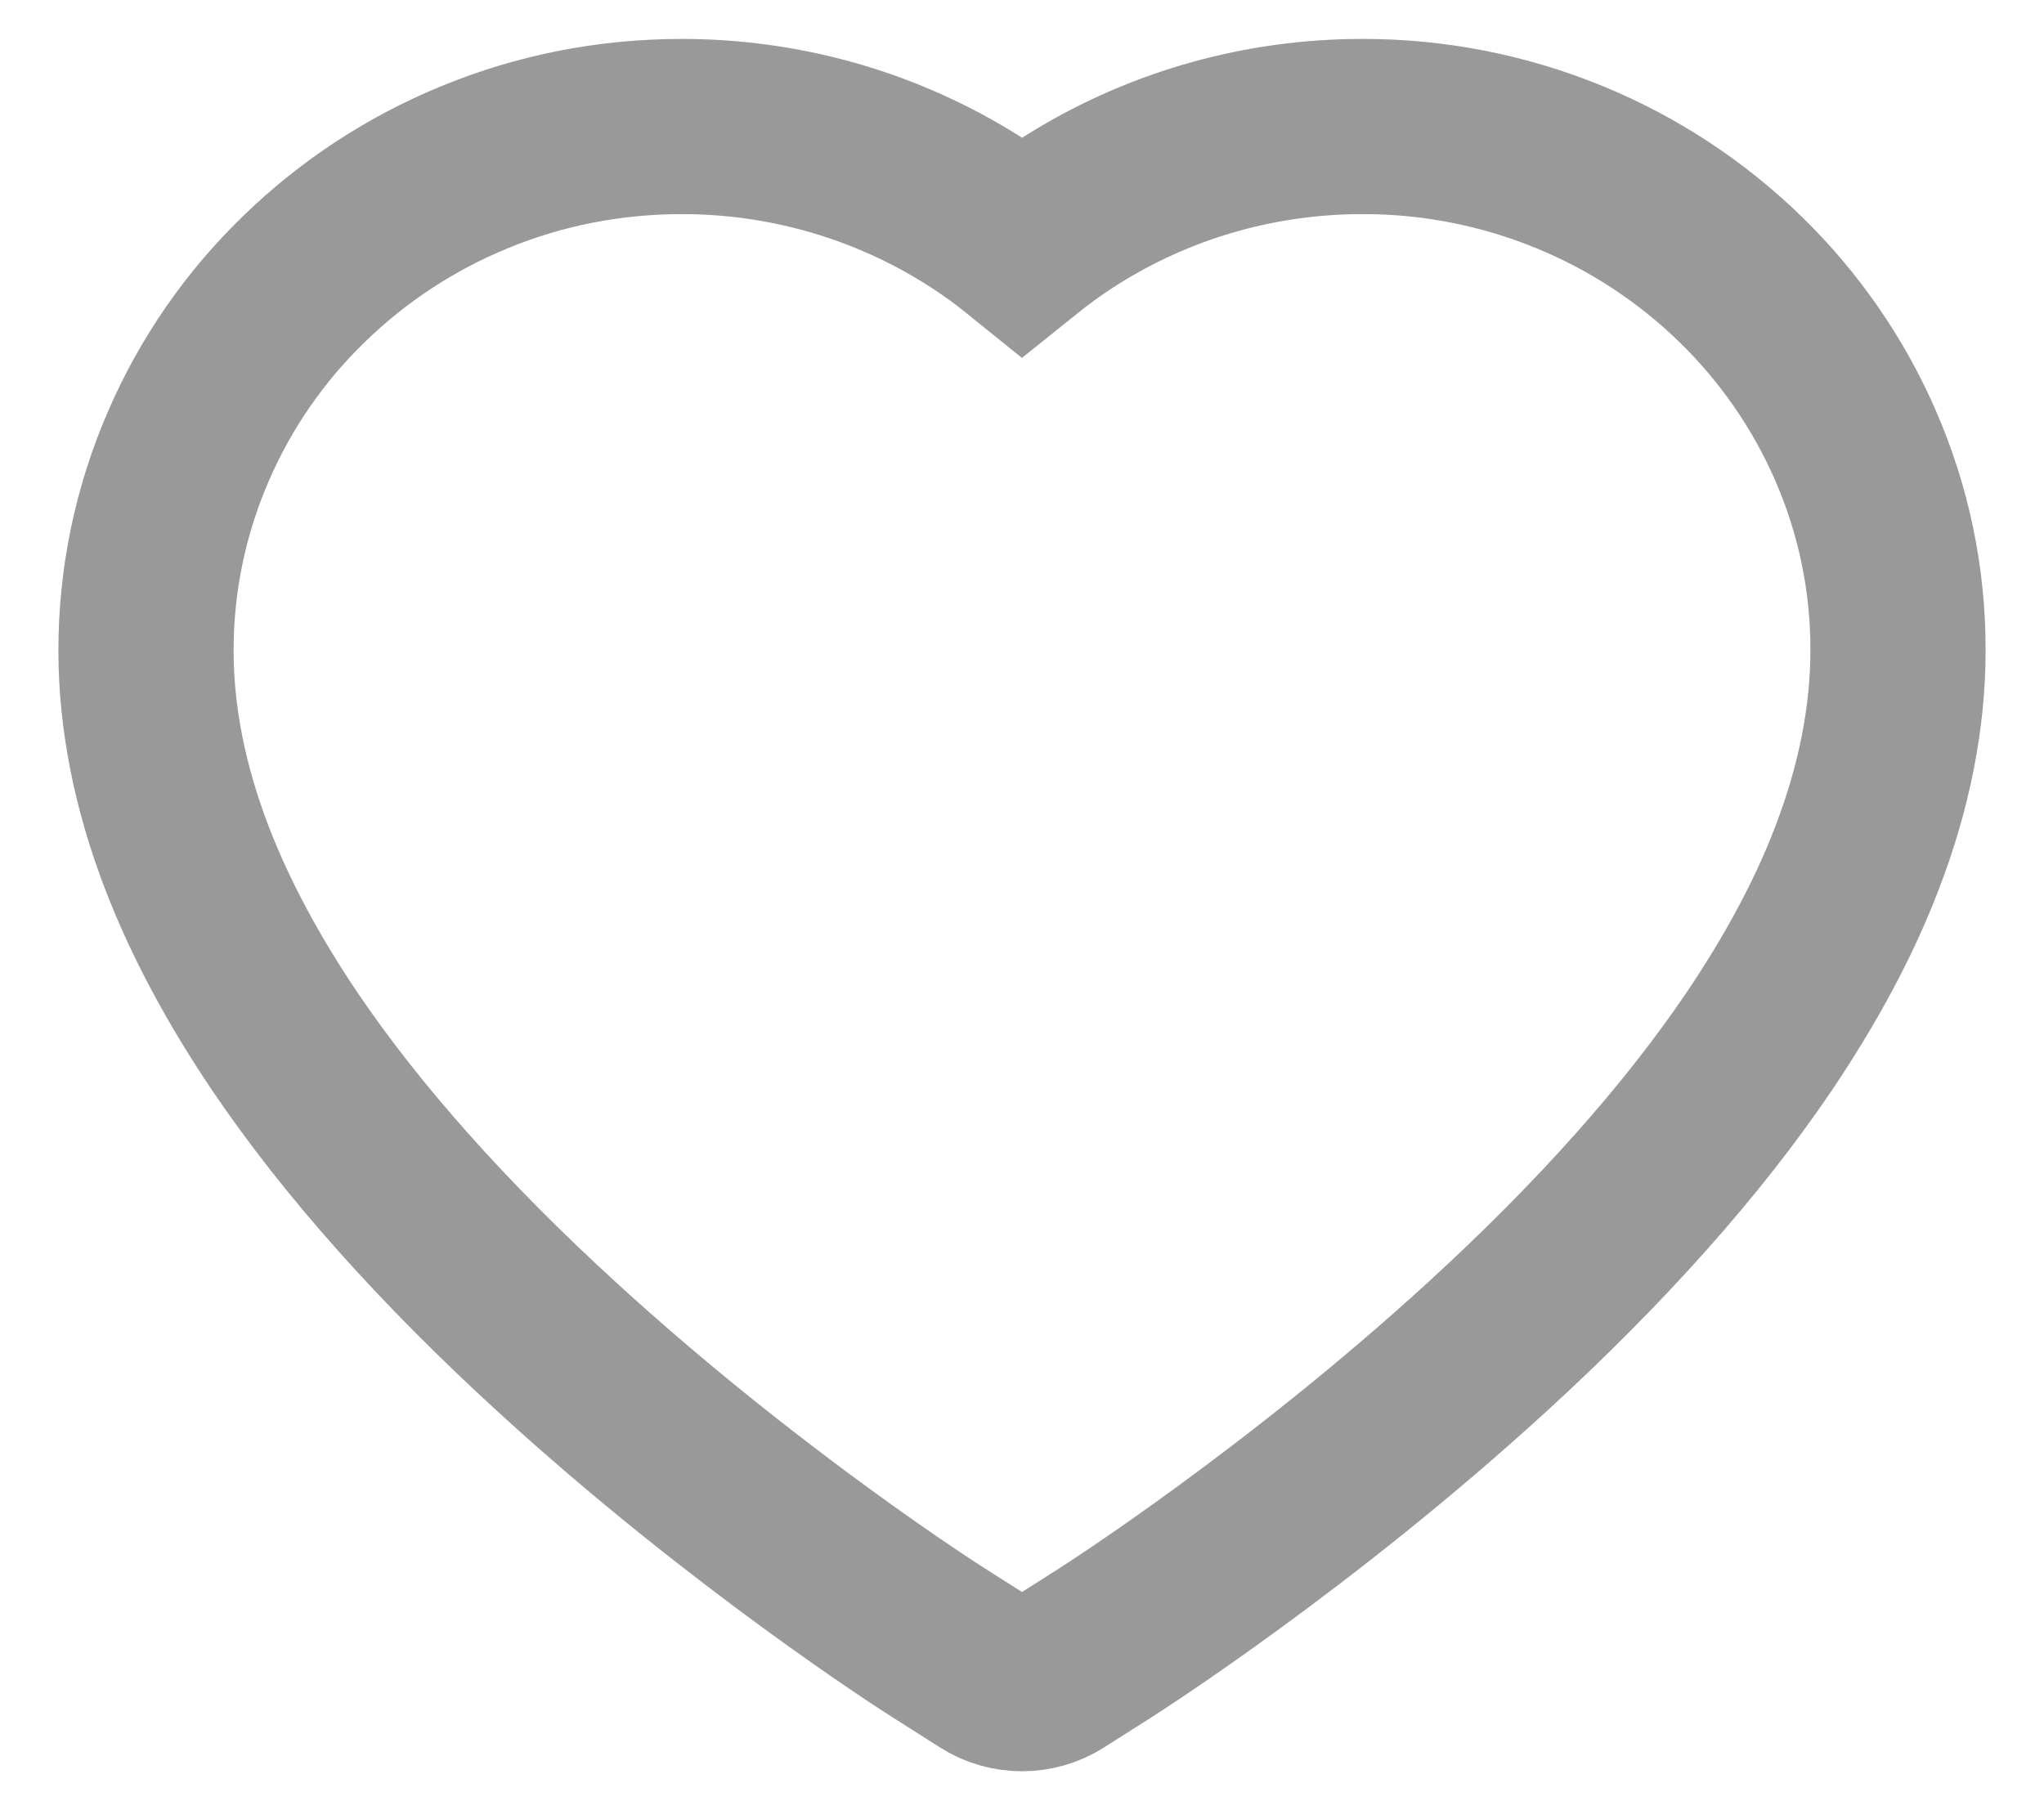
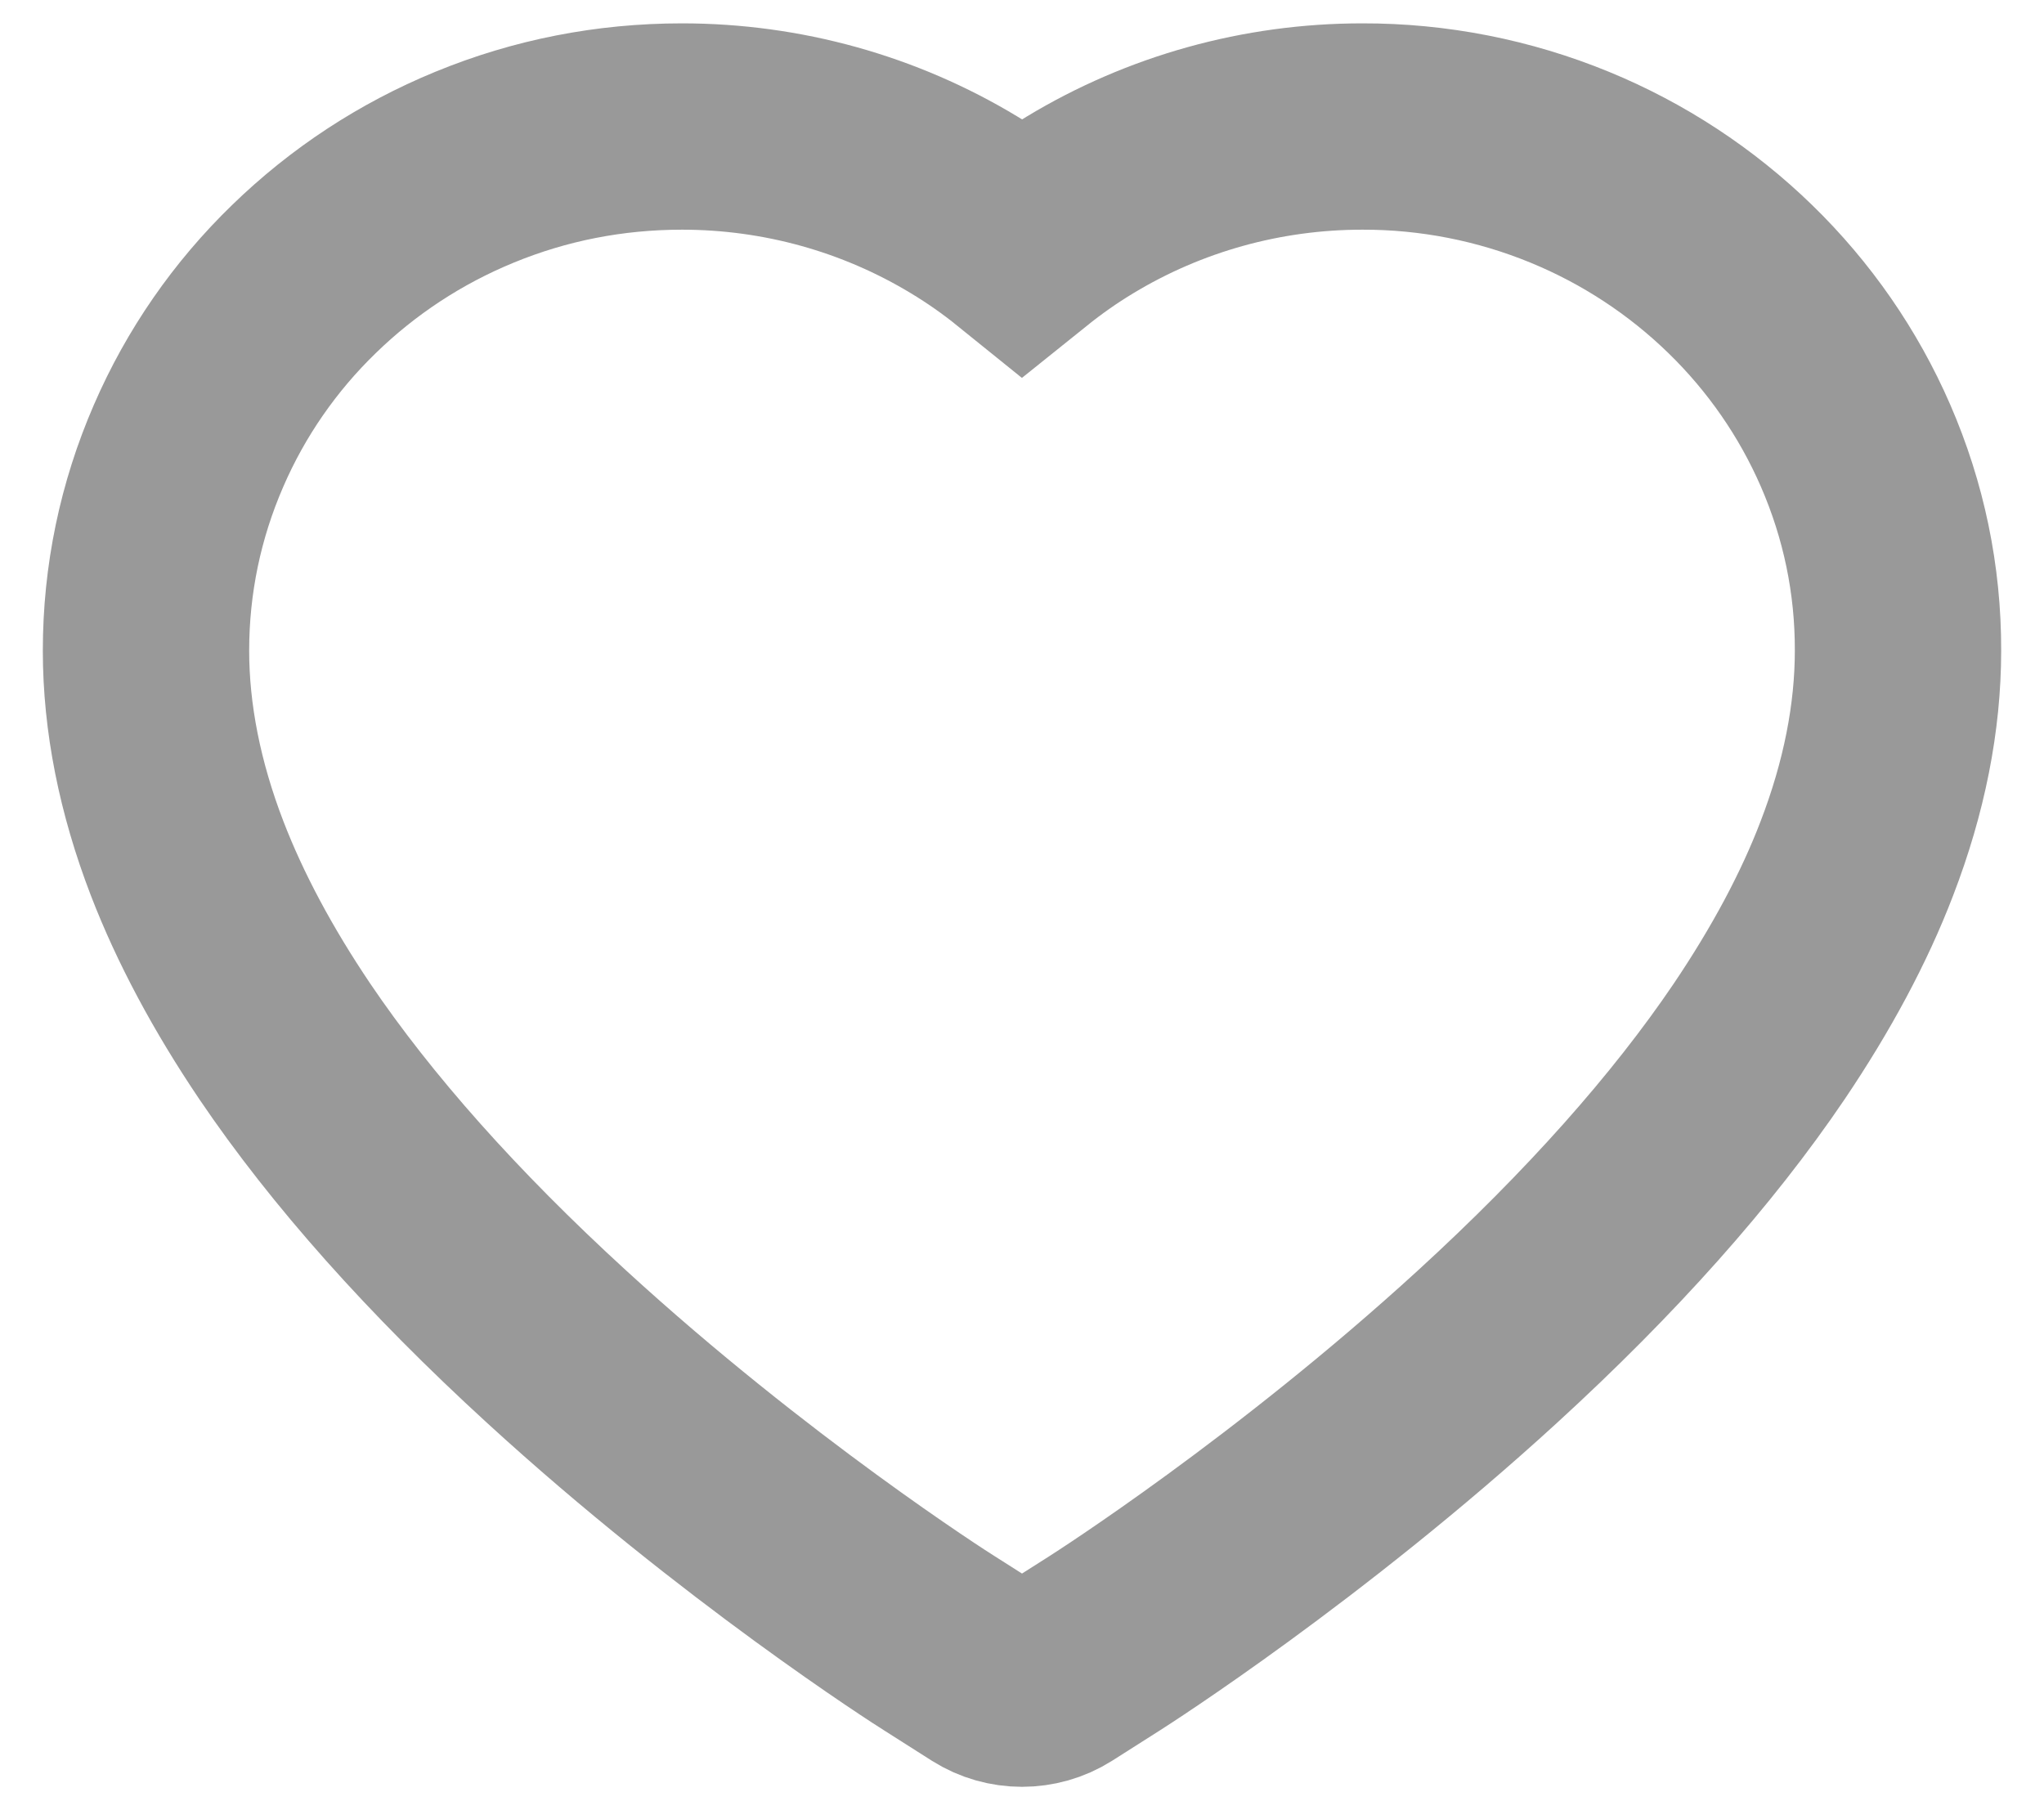
<svg xmlns="http://www.w3.org/2000/svg" width="63" height="55.5" viewBox="0 0 21 18.5" fill="none">
  <defs>
</defs>
  <g transform="translate(-56 -651.5)">
-     <path id="Vector_3" d="M75.064 656.079C74.785 655.437 74.382 654.856 73.879 654.367C73.375 653.877 72.781 653.487 72.129 653.219C71.453 652.941 70.727 652.798 69.995 652.8C68.968 652.8 67.966 653.079 67.095 653.606C66.886 653.732 66.689 653.871 66.501 654.022C66.314 653.871 66.116 653.732 65.907 653.606C65.036 653.079 64.034 652.8 63.007 652.8C62.267 652.8 61.55 652.94 60.873 653.219C60.219 653.488 59.629 653.875 59.123 654.367C58.619 654.855 58.216 655.437 57.938 656.079C57.648 656.746 57.5 657.456 57.5 658.185C57.5 658.874 57.642 659.591 57.923 660.321C58.158 660.931 58.496 661.563 58.927 662.202C59.611 663.213 60.55 664.268 61.717 665.336C63.651 667.108 65.566 668.332 65.647 668.382L66.141 668.696C66.359 668.834 66.641 668.834 66.859 668.696L67.353 668.382C67.434 668.33 69.347 667.108 71.283 665.336C72.45 664.268 73.389 663.213 74.073 662.202C74.504 661.563 74.844 660.931 75.077 660.321C75.358 659.591 75.5 658.874 75.5 658.185C75.502 657.456 75.354 656.746 75.064 656.079Z" stroke-width="1.8" stroke="#999999" />
+     <path id="Vector_3" d="M75.064 656.079C74.785 655.437 74.382 654.856 73.879 654.367C73.375 653.877 72.781 653.487 72.129 653.219C71.453 652.941 70.727 652.798 69.995 652.8C68.968 652.8 67.966 653.079 67.095 653.606C66.886 653.732 66.689 653.871 66.501 654.022C66.314 653.871 66.116 653.732 65.907 653.606C65.036 653.079 64.034 652.8 63.007 652.8C62.267 652.8 61.55 652.94 60.873 653.219C60.219 653.488 59.629 653.875 59.123 654.367C58.619 654.855 58.216 655.437 57.938 656.079C57.648 656.746 57.5 657.456 57.5 658.185C57.5 658.874 57.642 659.591 57.923 660.321C58.158 660.931 58.496 661.563 58.927 662.202C59.611 663.213 60.55 664.268 61.717 665.336C63.651 667.108 65.566 668.332 65.647 668.382L66.141 668.696C66.359 668.834 66.641 668.834 66.859 668.696L67.353 668.382C67.434 668.33 69.347 667.108 71.283 665.336C72.45 664.268 73.389 663.213 74.073 662.202C74.504 661.563 74.844 660.931 75.077 660.321C75.358 659.591 75.5 658.874 75.5 658.185C75.502 657.456 75.354 656.746 75.064 656.079Z" stroke-width="2.12" stroke="#999999" />
  </g>
</svg>
